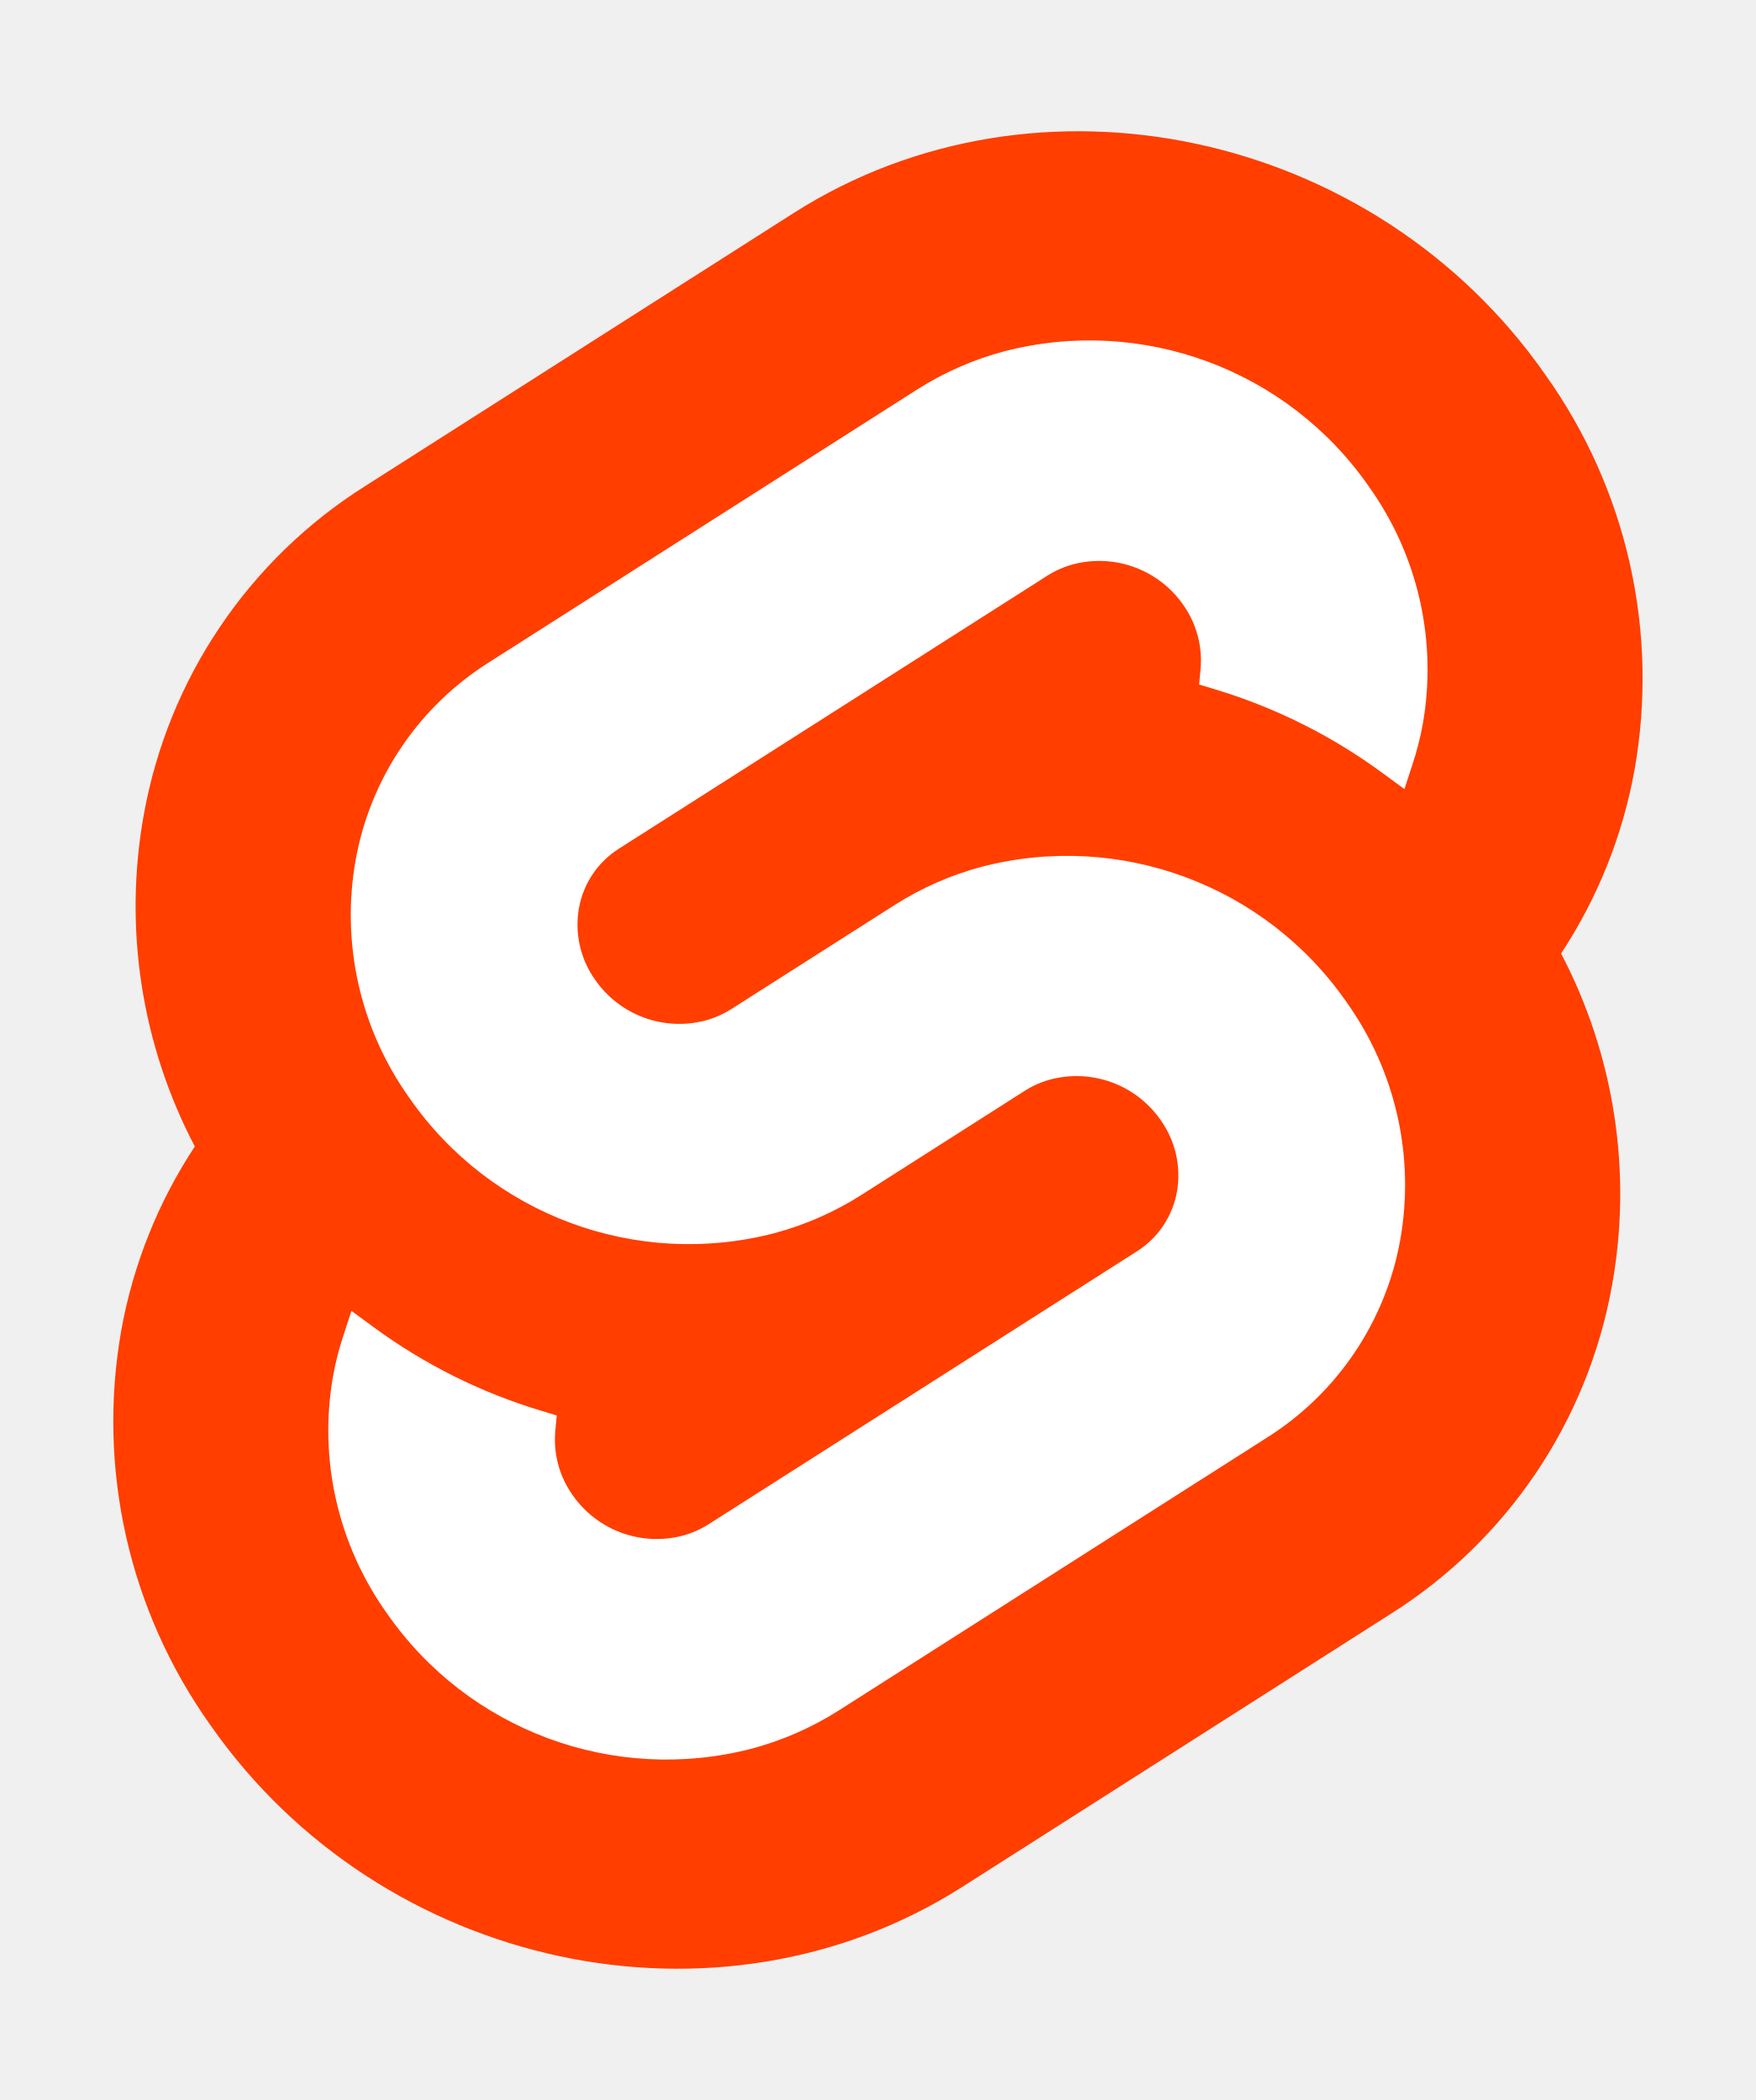
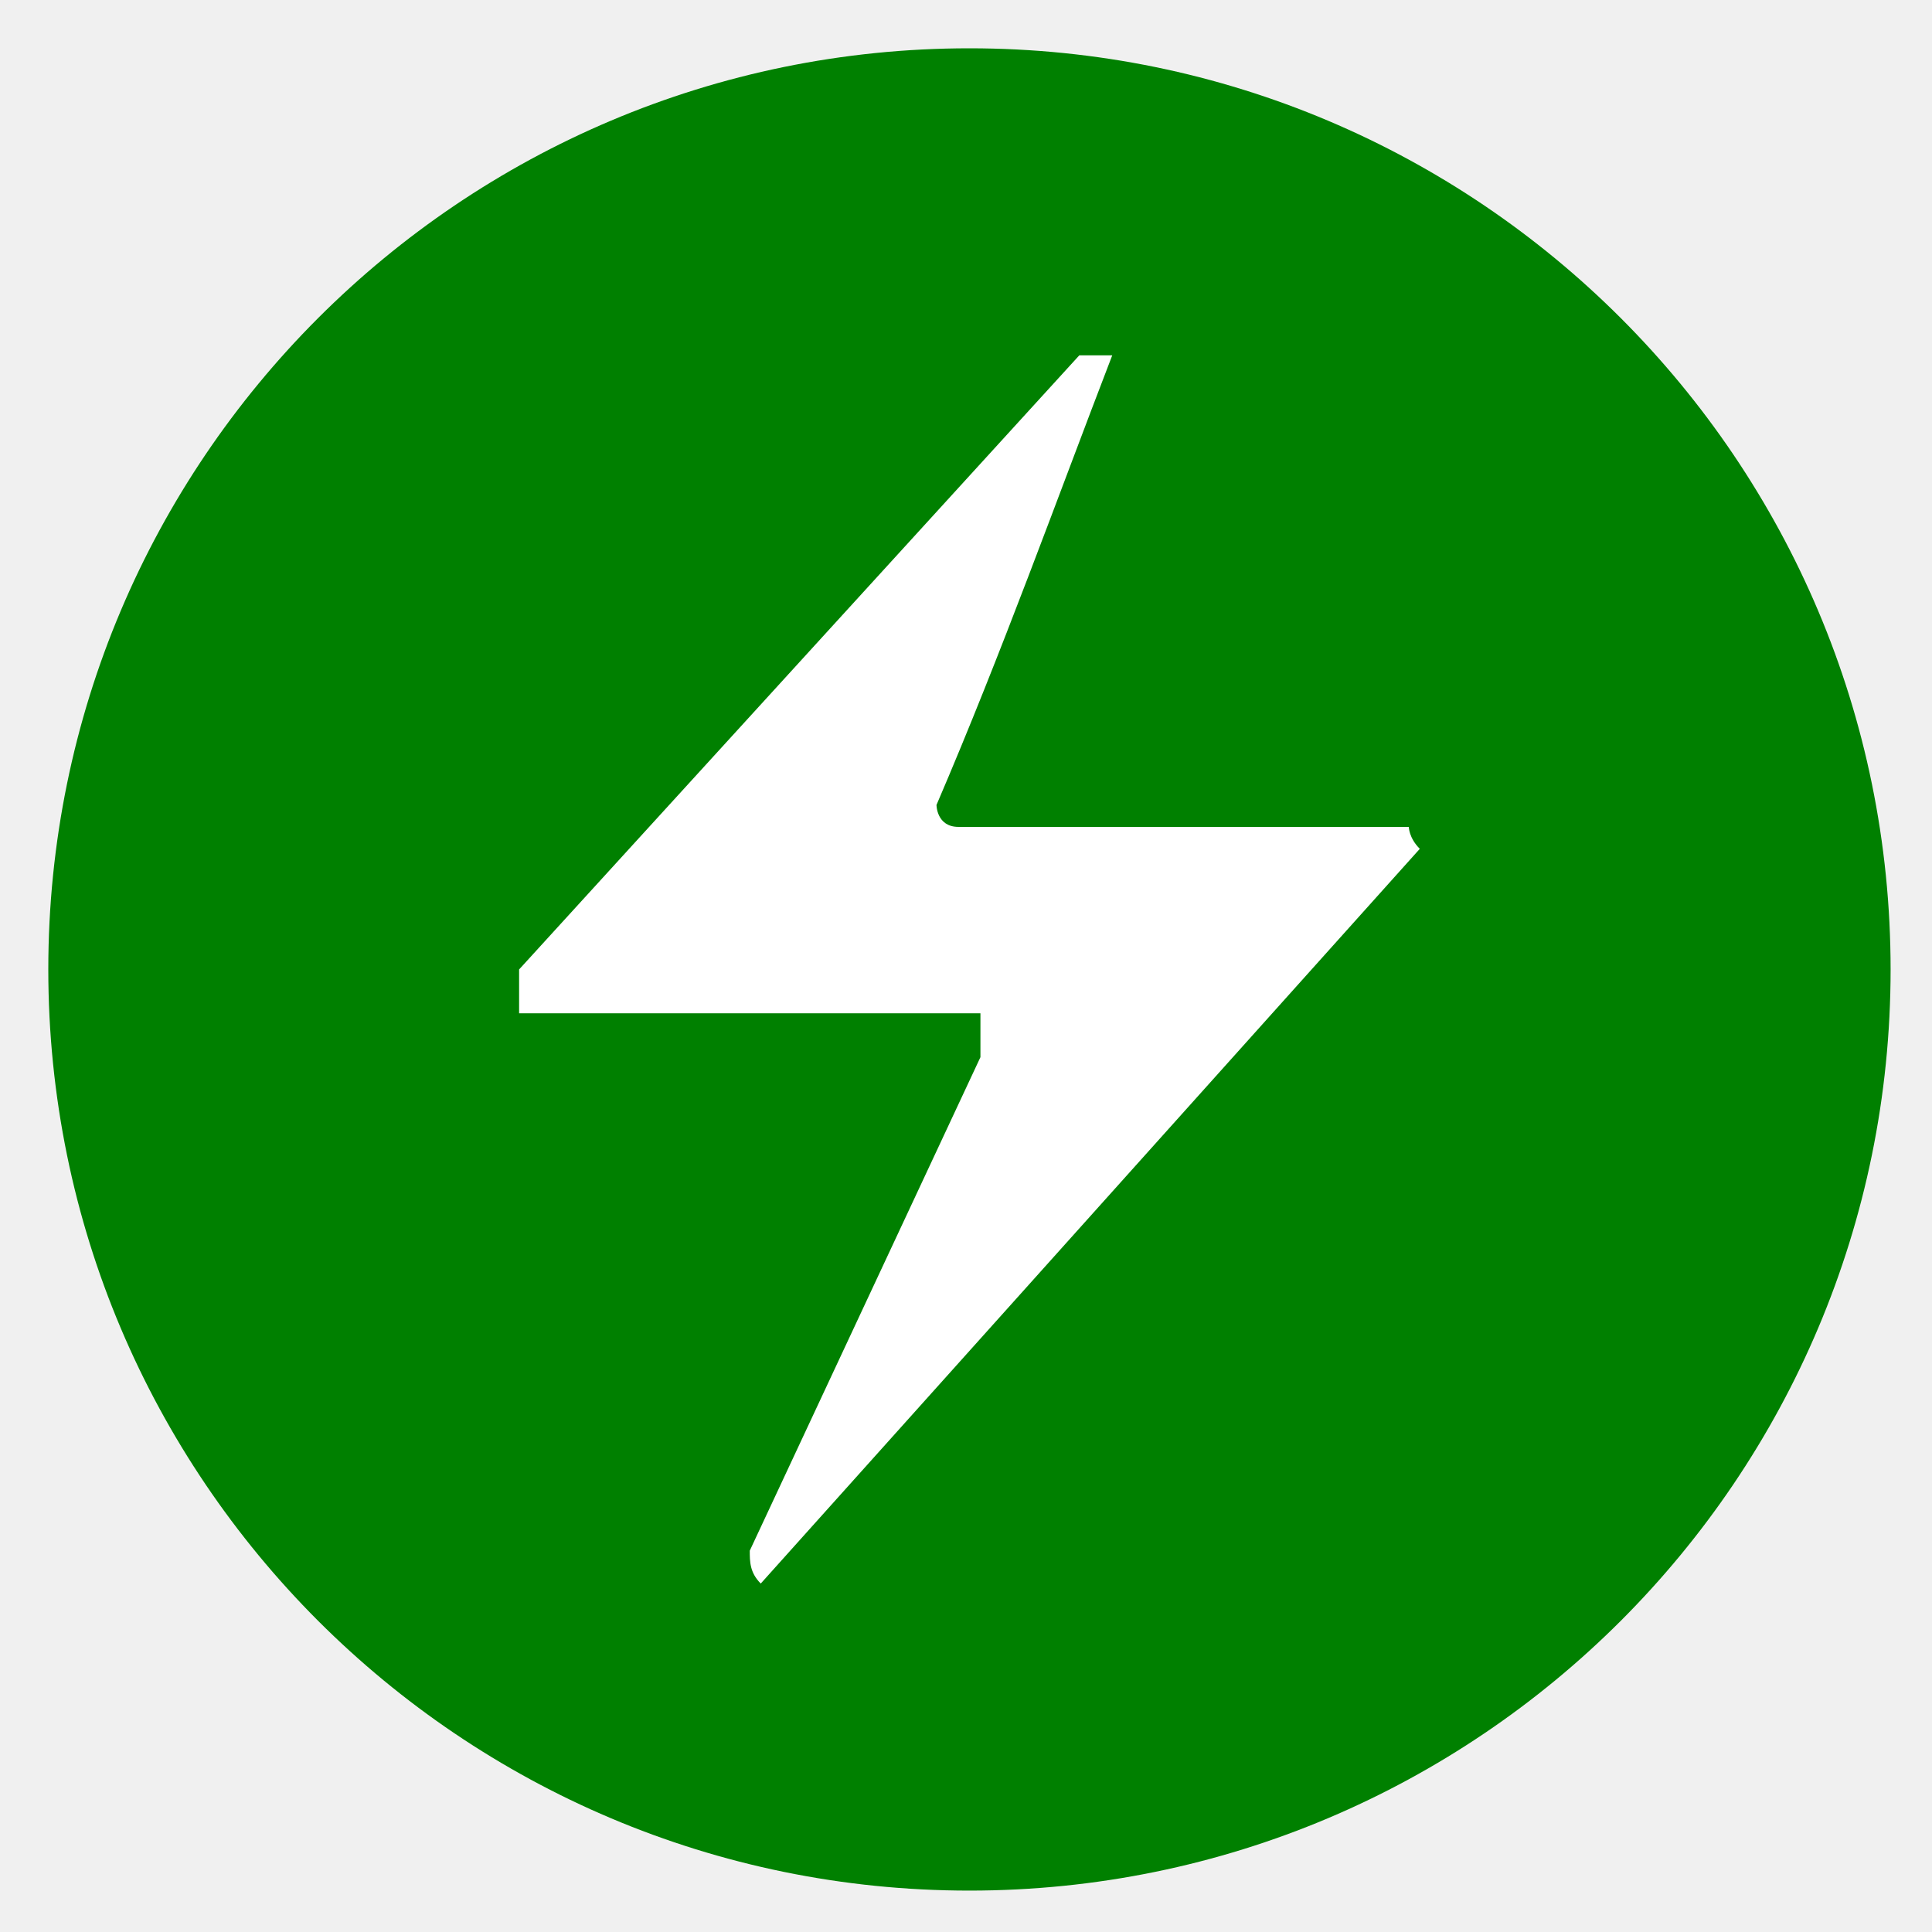
- <svg xmlns="http://www.w3.org/2000/svg" width="107" height="128" viewBox="0 0 107 128">
-   <path d="M94.157 22.819c-10.4-14.885-30.94-19.297-45.792-9.835L22.282 29.608A29.92 29.92 0 0 0 8.764 49.65a31.5 31.5 0 0 0 3.108 20.231 30 30 0 0 0-4.477 11.183 31.9 31.9 0 0 0 5.448 24.116c10.402 14.887 30.942 19.297 45.791 9.835l26.083-16.624A29.92 29.92 0 0 0 98.235 78.35a31.53 31.53 0 0 0-3.105-20.232 30 30 0 0 0 4.474-11.182 31.88 31.88 0 0 0-5.447-24.116" style="fill:#ff3e00" />
-   <path d="M45.817 106.582a20.72 20.72 0 0 1-22.237-8.243 19.17 19.17 0 0 1-3.277-14.503 18 18 0 0 1 .624-2.435l.49-1.498 1.337.981a33.6 33.6 0 0 0 10.203 5.098l.97.294-.09.968a5.85 5.85 0 0 0 1.052 3.878 6.24 6.24 0 0 0 6.695 2.485 5.8 5.8 0 0 0 1.603-.704L69.27 76.28a5.43 5.43 0 0 0 2.45-3.631 5.8 5.8 0 0 0-.987-4.371 6.24 6.24 0 0 0-6.698-2.487 5.7 5.7 0 0 0-1.6.704l-9.953 6.345a19 19 0 0 1-5.296 2.326 20.72 20.72 0 0 1-22.237-8.243 19.17 19.17 0 0 1-3.277-14.502 17.99 17.99 0 0 1 8.13-12.052l26.081-16.623a19 19 0 0 1 5.3-2.329 20.72 20.72 0 0 1 22.237 8.243 19.17 19.17 0 0 1 3.277 14.503 18 18 0 0 1-.624 2.435l-.49 1.498-1.337-.98a33.6 33.6 0 0 0-10.203-5.1l-.97-.294.09-.968a5.86 5.86 0 0 0-1.052-3.878 6.24 6.24 0 0 0-6.696-2.485 5.8 5.8 0 0 0-1.602.704L37.73 51.72a5.42 5.42 0 0 0-2.449 3.63 5.79 5.79 0 0 0 .986 4.372 6.24 6.24 0 0 0 6.698 2.486 5.8 5.8 0 0 0 1.602-.704l9.952-6.342a19 19 0 0 1 5.295-2.328 20.72 20.72 0 0 1 22.237 8.242 19.17 19.17 0 0 1 3.277 14.503 18 18 0 0 1-8.13 12.053l-26.081 16.622a19 19 0 0 1-5.3 2.328" style="fill:#fff" />
+ <svg xmlns="http://www.w3.org/2000/svg" id="bitcoin_lightning_icon.fw-Page%201" viewBox="0 0 280 280" style="background-color:#ffffff00" version="1.1" xml:space="preserve" x="0px" y="0px" width="280px" height="280px">
+   <defs id="defs4572" />
+   <path id="Ellipse" d="M 7 140.5 C 7 66.769 66.769 7 140.5 7 C 214.231 7 274 66.769 274 140.5 C 274 214.231 214.231 274 140.5 274 C 66.769 274 7 214.231 7 140.5 Z" fill="#f7931a" style="fill:#008000;fill-opacity:1" />
+   <path d="M 161.194 51.5 C 153.235 72.161 145.276 94.411 135.724 116.661 C 135.724 116.661 135.724 119.839 138.908 119.839 L 204.175 119.839 C 204.175 119.839 204.175 121.429 205.767 123.018 L 110.254 229.5 C 108.663 227.911 108.663 226.321 108.663 224.732 L 142.092 153.214 L 142.092 146.857 L 75.233 146.857 L 75.233 140.5 L 156.419 51.5 L 161.194 51.5 Z" fill="#ffffff" id="path4567" />
</svg>
